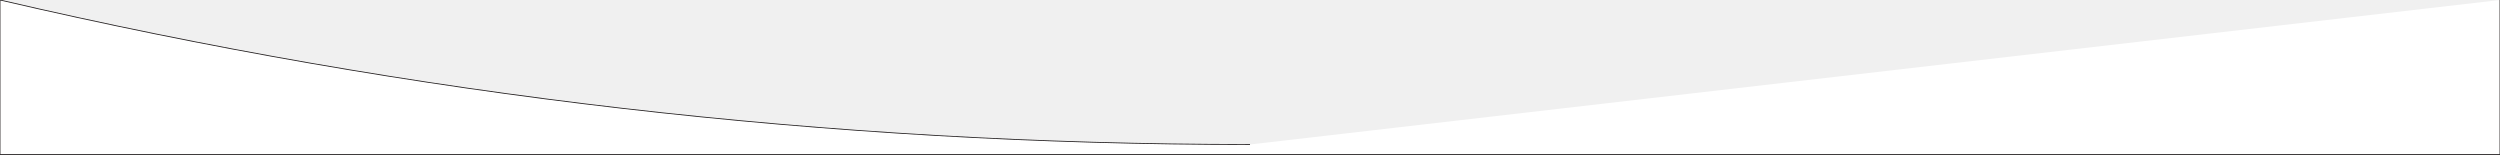
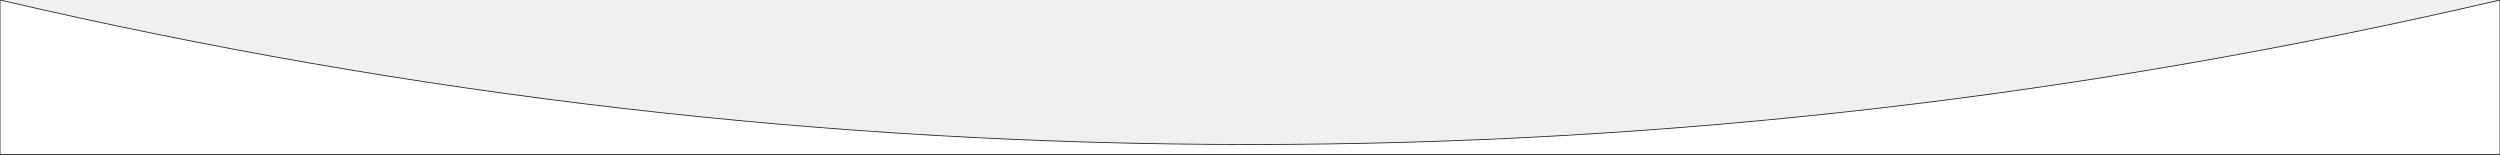
<svg xmlns="http://www.w3.org/2000/svg" version="1.1" id="Layer_1" x="0px" y="0px" viewBox="0 0 3000 185.4" style="enable-background:new 0 0 3000 460.3;" xml:space="preserve">
  <style type="text/css">
	.st0{fill:#FFFFFF;stroke:#231F20;stroke-miterlimit:10;}
</style>
-   <path class="st0" d="M3000,0v185.4H0V0c496.4,115.6,996.4,173.4,1500,173.4S#1947232503.6,115.6,3000,0z" />
+   <path class="st0" d="M3000,0v185.4H0V0c496.4,115.6,996.4,173.4,1500,173.4S2503.6,115.6,3000,0z" />
</svg>
